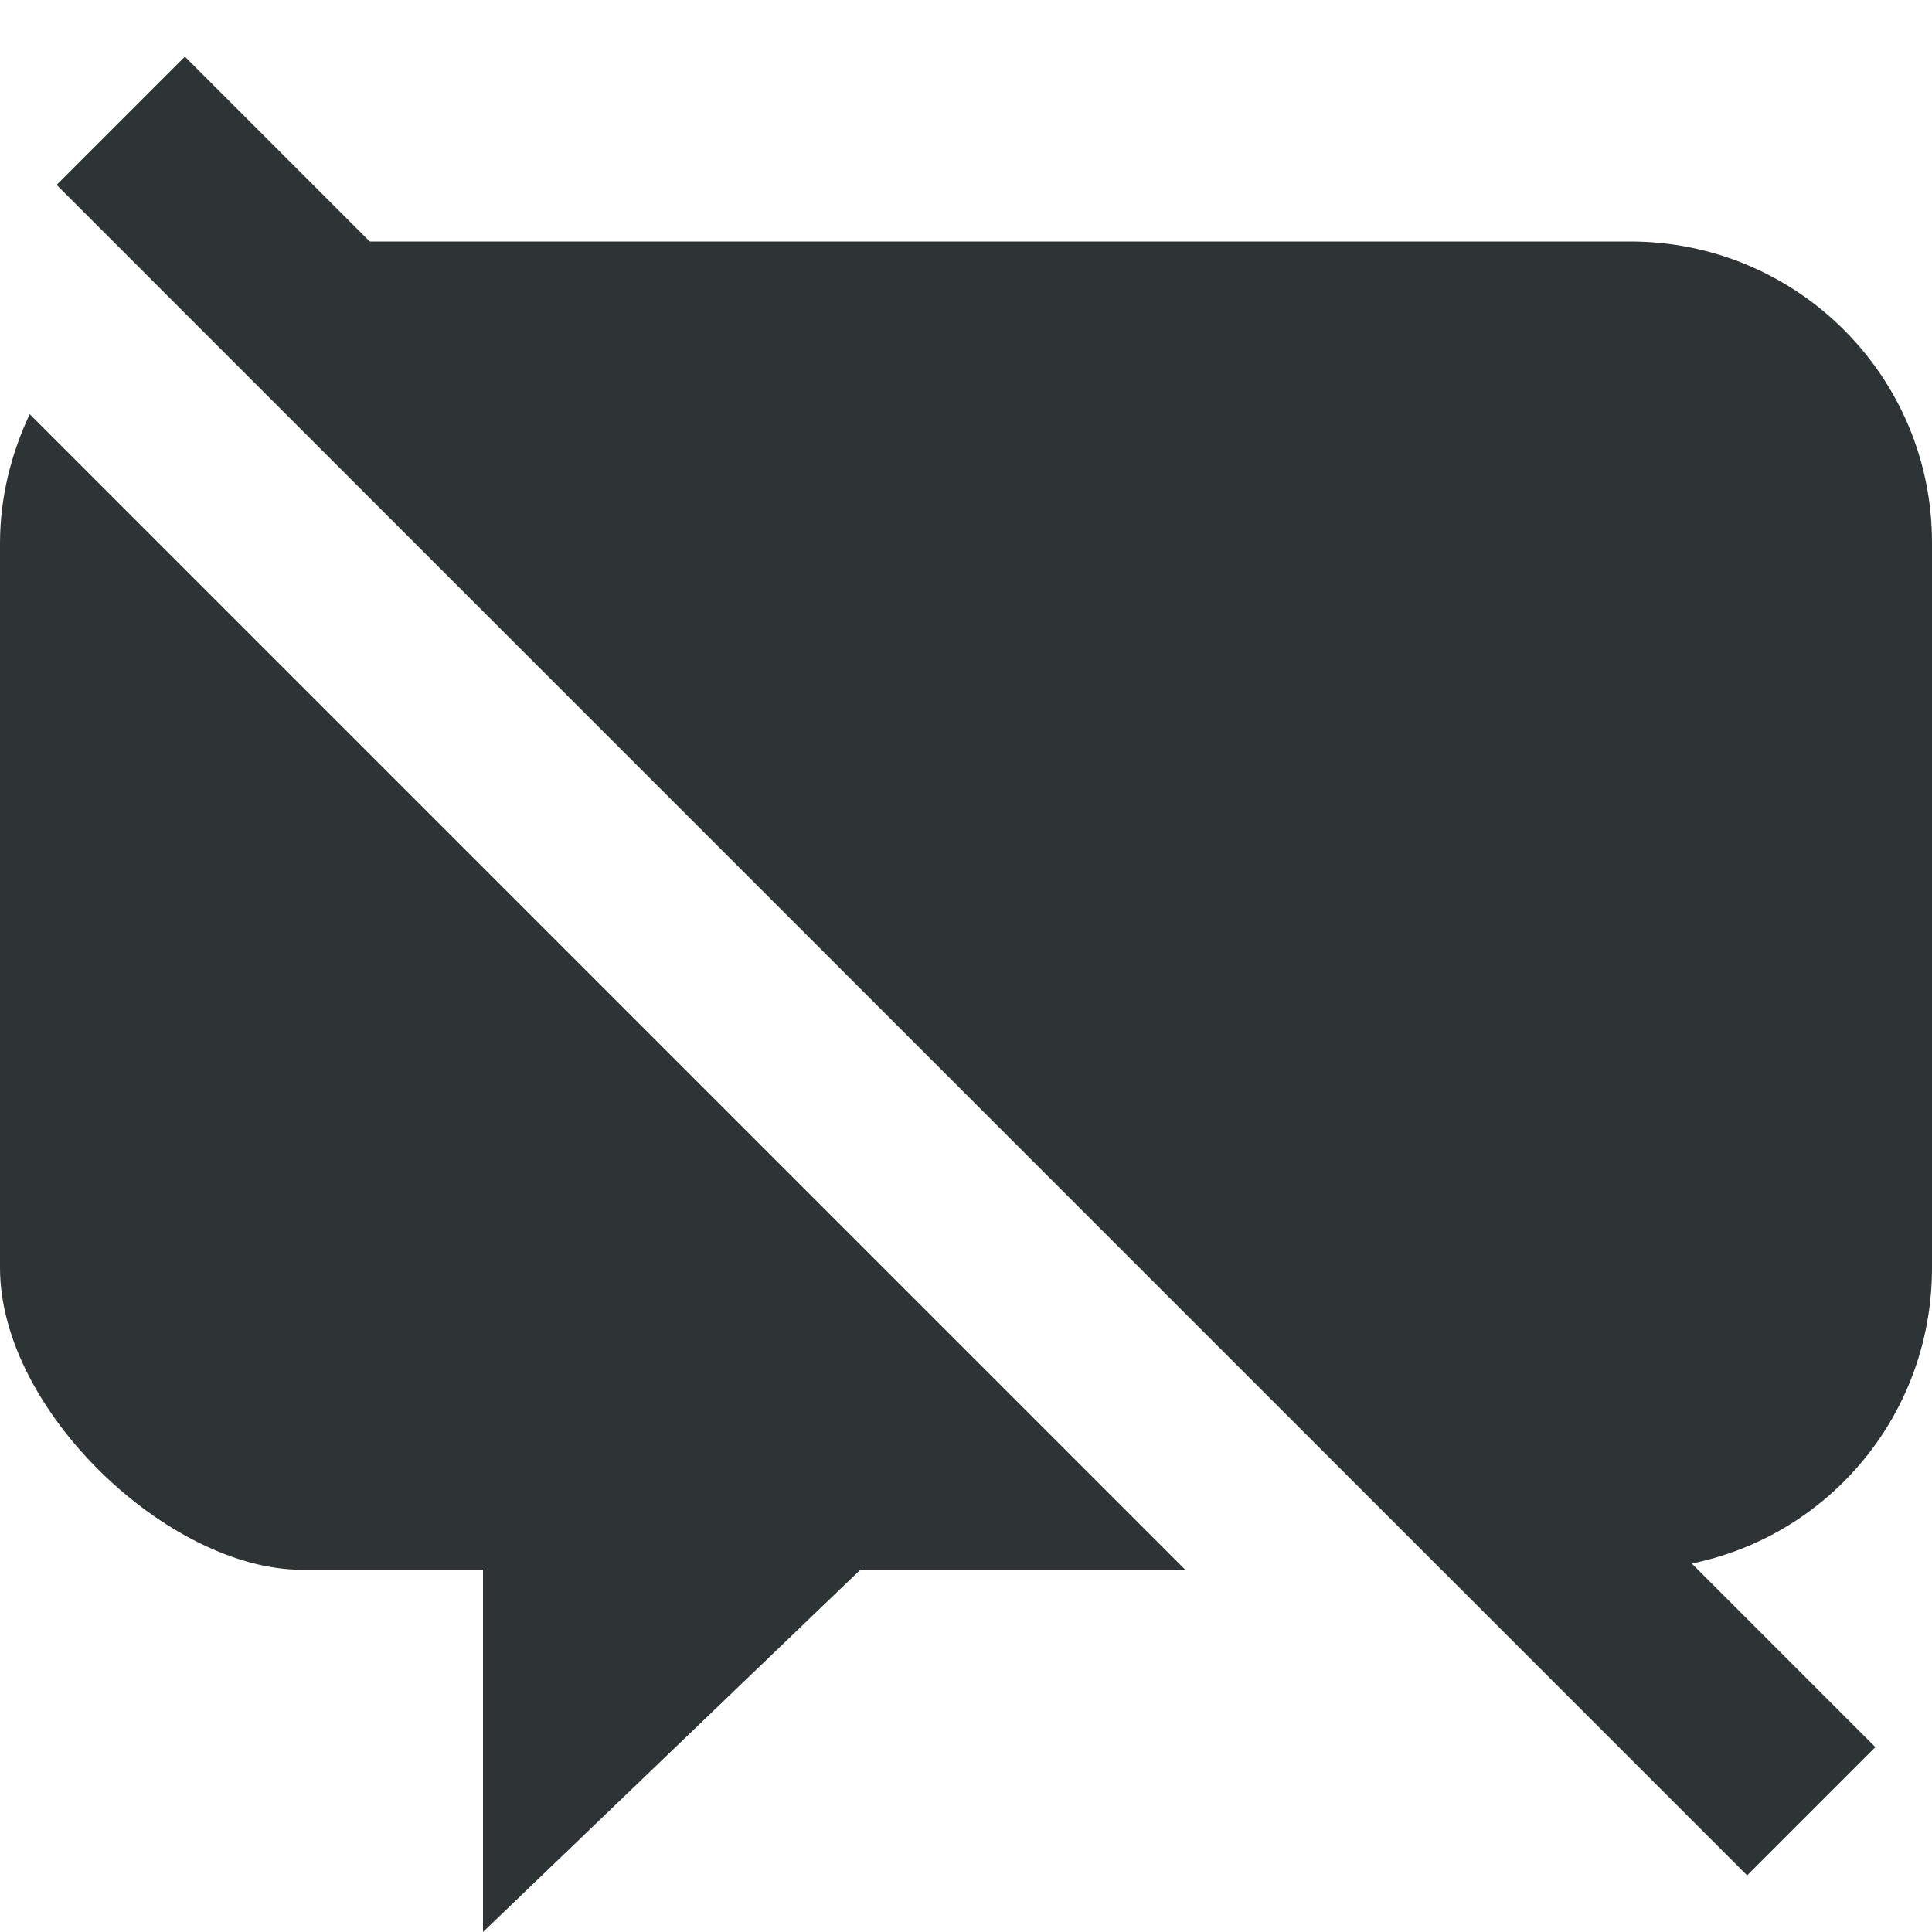
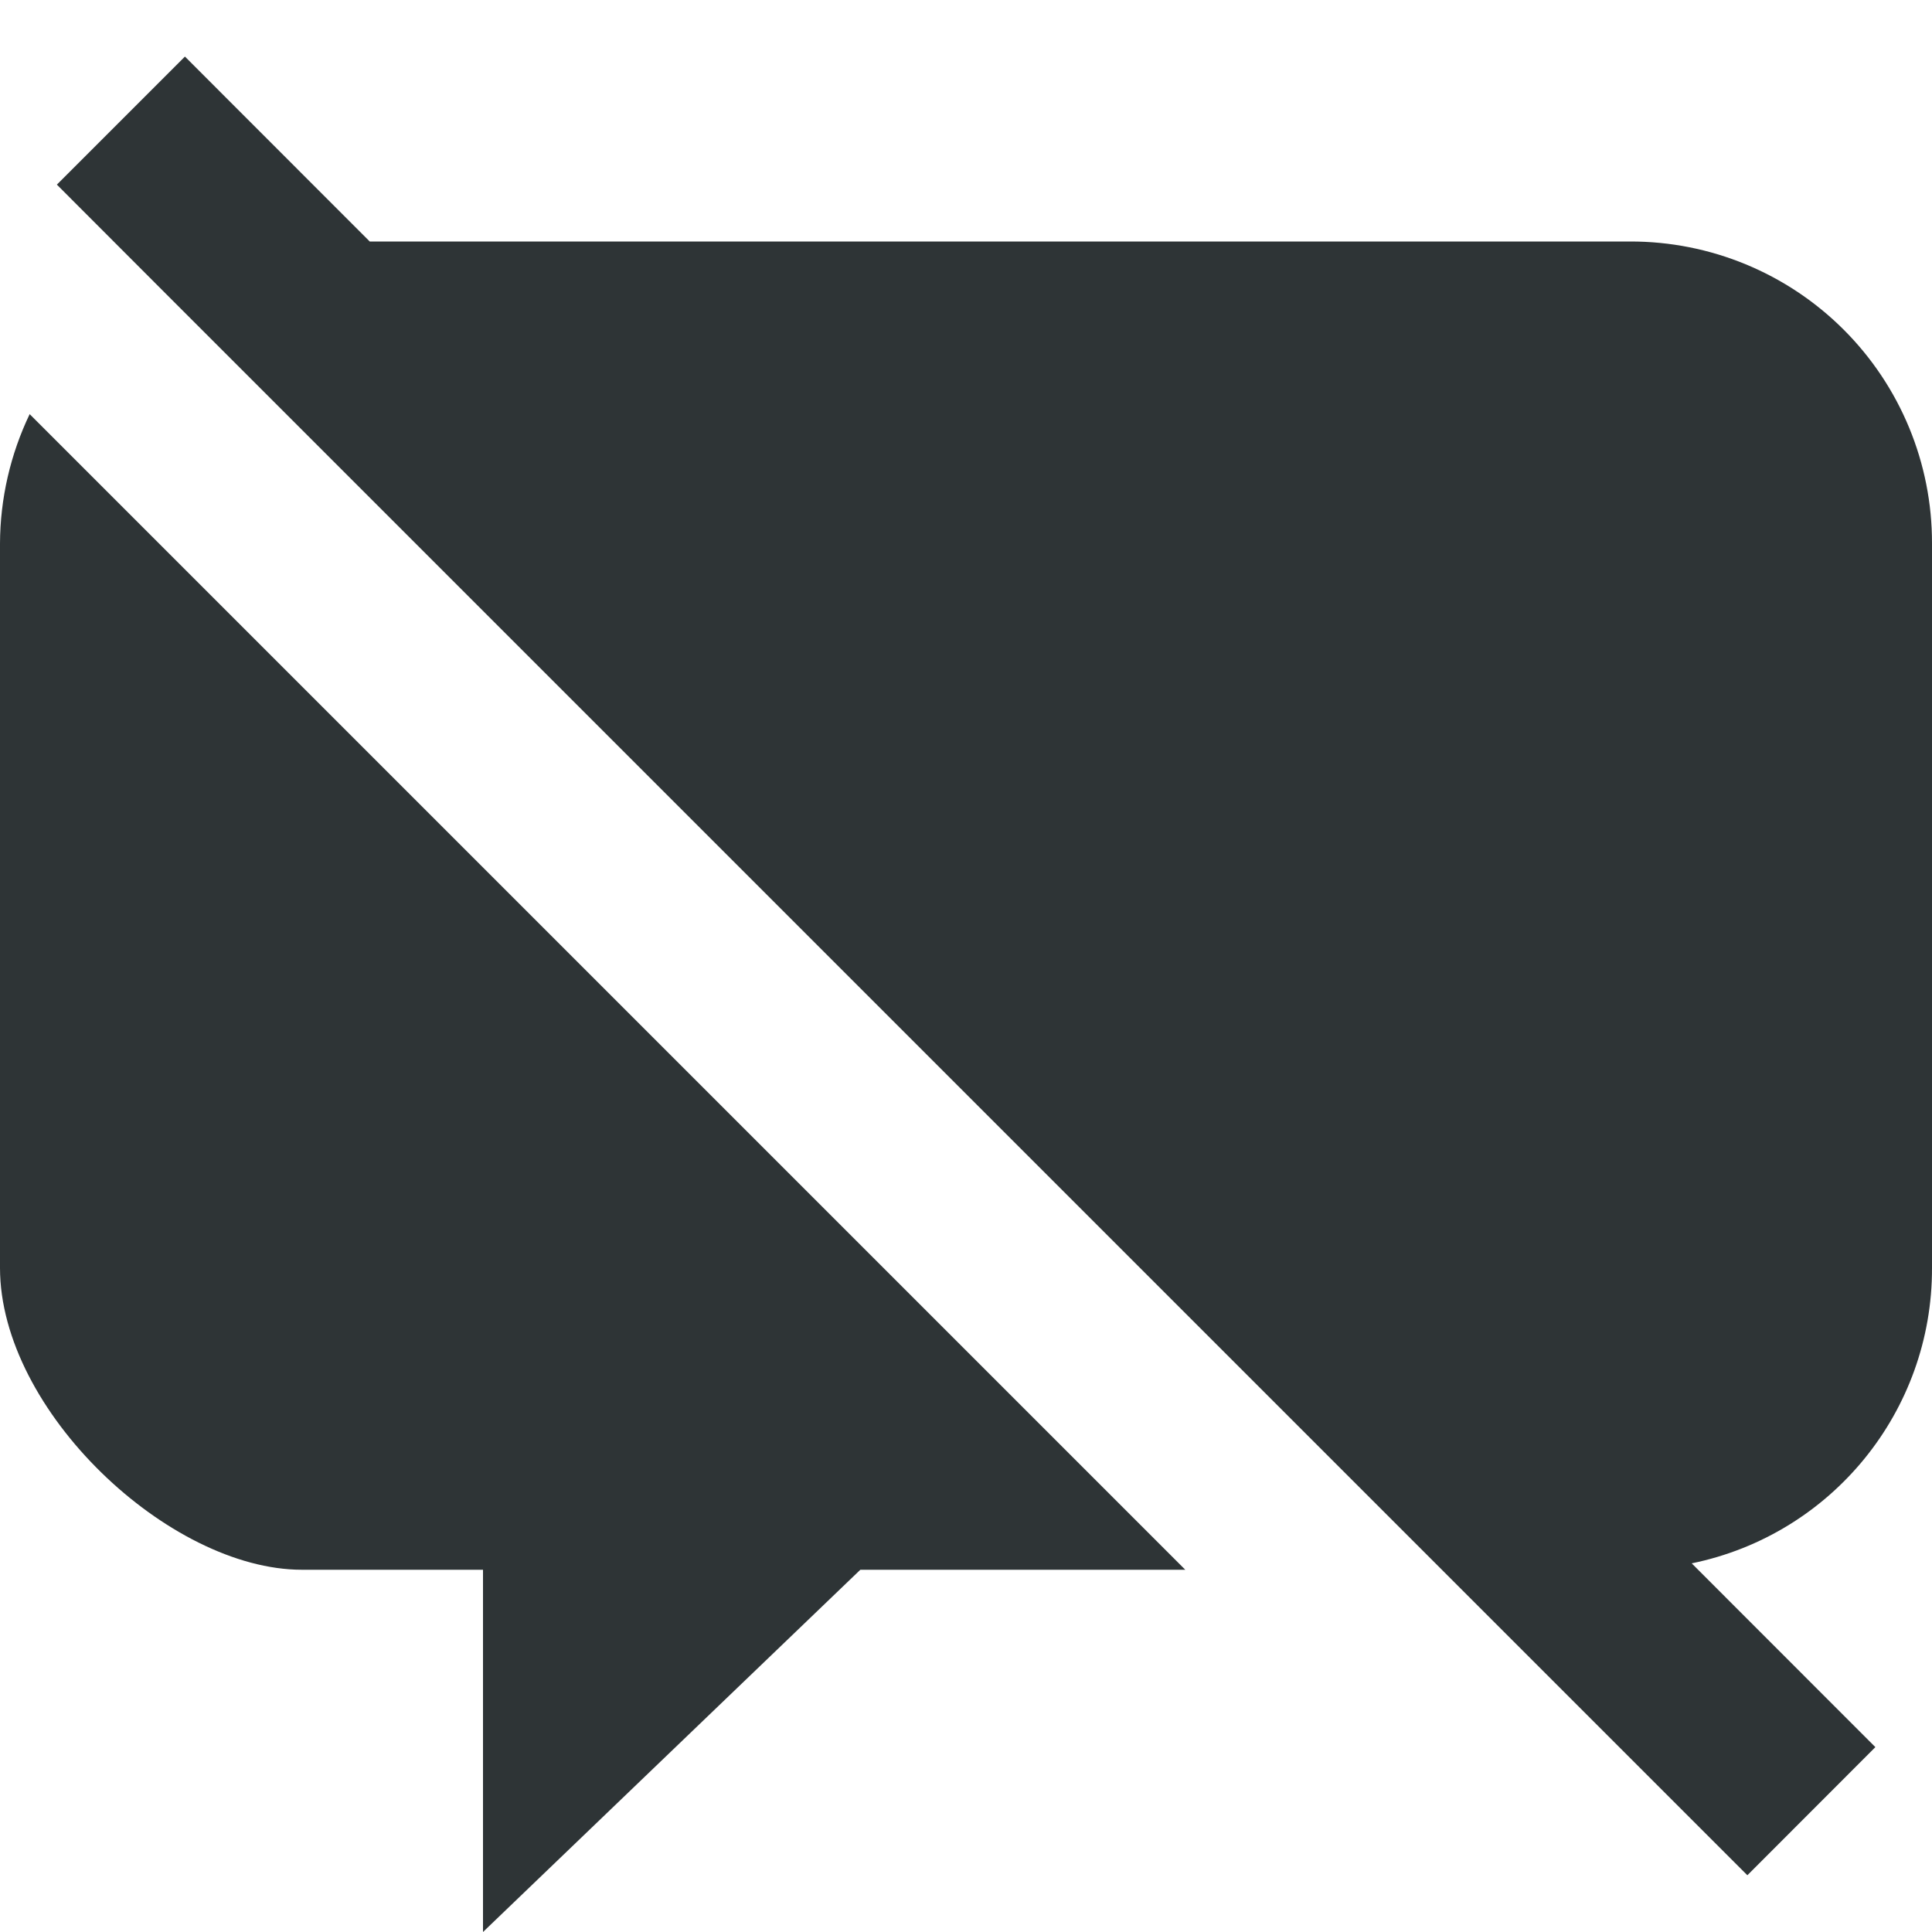
- <svg xmlns="http://www.w3.org/2000/svg" height="16px" viewBox="0 0 16 16" width="16px">
-   <filter id="a" height="100%" width="100%" x="0%" y="0%">
-     <feColorMatrix in="SourceGraphic" type="matrix" values="0 0 0 0 1 0 0 0 0 1 0 0 0 0 1 0 0 0 1 0" />
-   </filter>
-   <mask id="b">
-     <g filter="url(#a)">
-       <path d="m 0 0 h 16 v 16 h -16 z" fill-opacity="0.3" />
-     </g>
-   </mask>
-   <clipPath id="c">
-     <path d="m 0 0 h 1024 v 800 h -1024 z" />
-   </clipPath>
-   <mask id="d">
-     <g filter="url(#a)">
-       <path d="m 0 0 h 16 v 16 h -16 z" fill-opacity="0.05" />
-     </g>
-   </mask>
-   <clipPath id="e">
-     <path d="m 0 0 h 1024 v 800 h -1024 z" />
-   </clipPath>
-   <mask id="f">
-     <g filter="url(#a)">
-       <path d="m 0 0 h 16 v 16 h -16 z" fill-opacity="0.05" />
-     </g>
-   </mask>
-   <clipPath id="g">
-     <path d="m 0 0 h 1024 v 800 h -1024 z" />
-   </clipPath>
-   <mask id="h">
-     <g filter="url(#a)">
-       <path d="m 0 0 h 16 v 16 h -16 z" fill-opacity="0.05" />
-     </g>
-   </mask>
-   <clipPath id="i">
-     <path d="m 0 0 h 1024 v 800 h -1024 z" />
-   </clipPath>
-   <mask id="j">
-     <g filter="url(#a)">
-       <path d="m 0 0 h 16 v 16 h -16 z" fill-opacity="0.05" />
-     </g>
-   </mask>
-   <clipPath id="k">
-     <path d="m 0 0 h 1024 v 800 h -1024 z" />
-   </clipPath>
-   <mask id="l">
-     <g filter="url(#a)">
-       <path d="m 0 0 h 16 v 16 h -16 z" fill-opacity="0.05" />
-     </g>
-   </mask>
-   <clipPath id="m">
-     <path d="m 0 0 h 1024 v 800 h -1024 z" />
-   </clipPath>
-   <mask id="n">
-     <g filter="url(#a)">
-       <path d="m 0 0 h 16 v 16 h -16 z" fill-opacity="0.05" />
-     </g>
-   </mask>
-   <clipPath id="o">
-     <path d="m 0 0 h 1024 v 800 h -1024 z" />
-   </clipPath>
-   <mask id="p">
-     <g filter="url(#a)">
-       <path d="m 0 0 h 16 v 16 h -16 z" fill-opacity="0.3" />
-     </g>
-   </mask>
-   <clipPath id="q">
-     <path d="m 0 0 h 1024 v 800 h -1024 z" />
-   </clipPath>
-   <mask id="r">
-     <g filter="url(#a)">
-       <path d="m 0 0 h 16 v 16 h -16 z" fill-opacity="0.5" />
-     </g>
-   </mask>
-   <clipPath id="s">
-     <path d="m 0 0 h 1024 v 800 h -1024 z" />
-   </clipPath>
-   <mask id="t">
-     <g filter="url(#a)">
-       <path d="m 0 0 h 16 v 16 h -16 z" fill-opacity="0.4" />
-     </g>
-   </mask>
-   <clipPath id="u">
-     <path d="m 0 0 h 1024 v 800 h -1024 z" />
-   </clipPath>
-   <mask id="v">
-     <g filter="url(#a)">
-       <path d="m 0 0 h 16 v 16 h -16 z" fill-opacity="0.4" />
-     </g>
-   </mask>
-   <clipPath id="w">
-     <path d="m 0 0 h 1024 v 800 h -1024 z" />
-   </clipPath>
-   <mask id="x">
-     <g filter="url(#a)">
-       <path d="m 0 0 h 16 v 16 h -16 z" fill-opacity="0.5" />
-     </g>
-   </mask>
-   <clipPath id="y">
-     <path d="m 0 0 h 1024 v 800 h -1024 z" />
-   </clipPath>
-   <mask id="z">
-     <g filter="url(#a)">
-       <path d="m 0 0 h 16 v 16 h -16 z" fill-opacity="0.5" />
-     </g>
-   </mask>
-   <clipPath id="A">
-     <path d="m 0 0 h 1024 v 800 h -1024 z" />
-   </clipPath>
-   <g clip-path="url(#c)" mask="url(#b)" transform="matrix(1 0 0 1 -240 -60)">
-     <path d="m 562.461 212.059 h 10.449 c -1.184 0.492 -1.297 2.461 0 3 h -10.449 z m 0 0" fill="#2e3436" />
-   </g>
-   <g clip-path="url(#e)" mask="url(#d)" transform="matrix(1 0 0 1 -240 -60)">
-     <path d="m 16 632 h 1 v 1 h -1 z m 0 0" fill="#2e3436" fill-rule="evenodd" />
-   </g>
-   <g clip-path="url(#g)" mask="url(#f)" transform="matrix(1 0 0 1 -240 -60)">
-     <path d="m 17 631 h 1 v 1 h -1 z m 0 0" fill="#2e3436" fill-rule="evenodd" />
-   </g>
-   <g clip-path="url(#i)" mask="url(#h)" transform="matrix(1 0 0 1 -240 -60)">
-     <path d="m 18 634 h 1 v 1 h -1 z m 0 0" fill="#2e3436" fill-rule="evenodd" />
-   </g>
-   <g clip-path="url(#k)" mask="url(#j)" transform="matrix(1 0 0 1 -240 -60)">
-     <path d="m 16 634 h 1 v 1 h -1 z m 0 0" fill="#2e3436" fill-rule="evenodd" />
-   </g>
-   <g clip-path="url(#m)" mask="url(#l)" transform="matrix(1 0 0 1 -240 -60)">
-     <path d="m 17 635 h 1 v 1 h -1 z m 0 0" fill="#2e3436" fill-rule="evenodd" />
-   </g>
-   <g clip-path="url(#o)" mask="url(#n)" transform="matrix(1 0 0 1 -240 -60)">
-     <path d="m 19 635 h 1 v 1 h -1 z m 0 0" fill="#2e3436" fill-rule="evenodd" />
-   </g>
-   <g clip-path="url(#q)" mask="url(#p)" transform="matrix(1 0 0 1 -240 -60)">
-     <path d="m 136 660 v 7 h 7 v -7 z m 0 0" fill="#2e3436" />
-   </g>
-   <g clip-path="url(#s)" mask="url(#r)" transform="matrix(1 0 0 1 -240 -60)">
-     <path d="m 199 642 h 3 v 12 h -3 z m 0 0" fill="#2e3436" />
-   </g>
-   <g clip-path="url(#u)" mask="url(#t)" transform="matrix(1 0 0 1 -240 -60)">
-     <path d="m 209.5 144.16 c 0.277 0 0.5 0.223 0.5 0.5 v 1 c 0 0.277 -0.223 0.5 -0.5 0.5 s -0.5 -0.223 -0.5 -0.5 v -1 c 0 -0.277 0.223 -0.5 0.5 -0.5 z m 0 0" fill="#2e3436" />
-   </g>
-   <g clip-path="url(#w)" mask="url(#v)" transform="matrix(1 0 0 1 -240 -60)">
-     <path d="m 206.5 144.16 c 0.277 0 0.5 0.223 0.5 0.5 v 1 c 0 0.277 -0.223 0.5 -0.5 0.5 s -0.5 -0.223 -0.5 -0.5 v -1 c 0 -0.277 0.223 -0.5 0.5 -0.5 z m 0 0" fill="#2e3436" />
-   </g>
-   <g clip-path="url(#y)" mask="url(#x)" transform="matrix(1 0 0 1 -240 -60)">
-     <path d="m 229.5 143.16 c -0.547 0 -1 0.457 -1 1 c 0 0.547 0.453 1 1 1 s 1 -0.453 1 -1 c 0 -0.543 -0.453 -1 -1 -1 z m 0 0" fill="#2e3436" />
-   </g>
-   <g clip-path="url(#A)" mask="url(#z)" transform="matrix(1 0 0 1 -240 -60)">
-     <path d="m 226.453 143.16 c -0.52 0 -0.953 0.434 -0.953 0.953 v 0.094 c 0 0.52 0.434 0.953 0.953 0.953 h 0.094 c 0.52 0 0.953 -0.434 0.953 -0.953 v -0.094 c 0 -0.52 -0.434 -0.953 -0.953 -0.953 z m 0 0" fill="#2e3436" />
-   </g>
-   <g fill="#2e3436">
-     <path d="m 2.5 2 c -0.449 0 -0.863 0.125 -1.227 0.332 l 10.668 10.668 h 1.559 c 1.387 0 2.5 -1.113 2.5 -2.5 v -6 c 0.004 -1.383 -1.117 -2.5 -2.5 -2.5 z m -2.254 1.43 c -0.152 0.324 -0.246 0.684 -0.246 1.07 v 6 c 0 1.184 1.402 2.5 2.5 2.5 h 1.5 v 3 l 3.125 -3 h 2.691 z m 0 0" />
-     <path d="m 1.531 0.469 l -1.062 1.062 l 14 14 l 1.062 -1.062 z m 0 0" />
-   </g>
+ <svg xmlns="http://www.w3.org/2000/svg" height="16" width="16">
+   <path style="fill:#2e3436" d="m1.531.469-1.06 1.06.802.803L11.941 13l2.53 2.53 1.06-1.061-1.521-1.522A2.49 2.49 0 0 0 16 10.5v-6A2.495 2.495 0 0 0 13.5 2H3.062L1.532.469zM.246 3.429A2.504 2.504 0 0 0 0 4.5v6C0 11.684 1.402 13 2.5 13H4v3l3.125-3h2.691L.246 3.43z" />
</svg>
